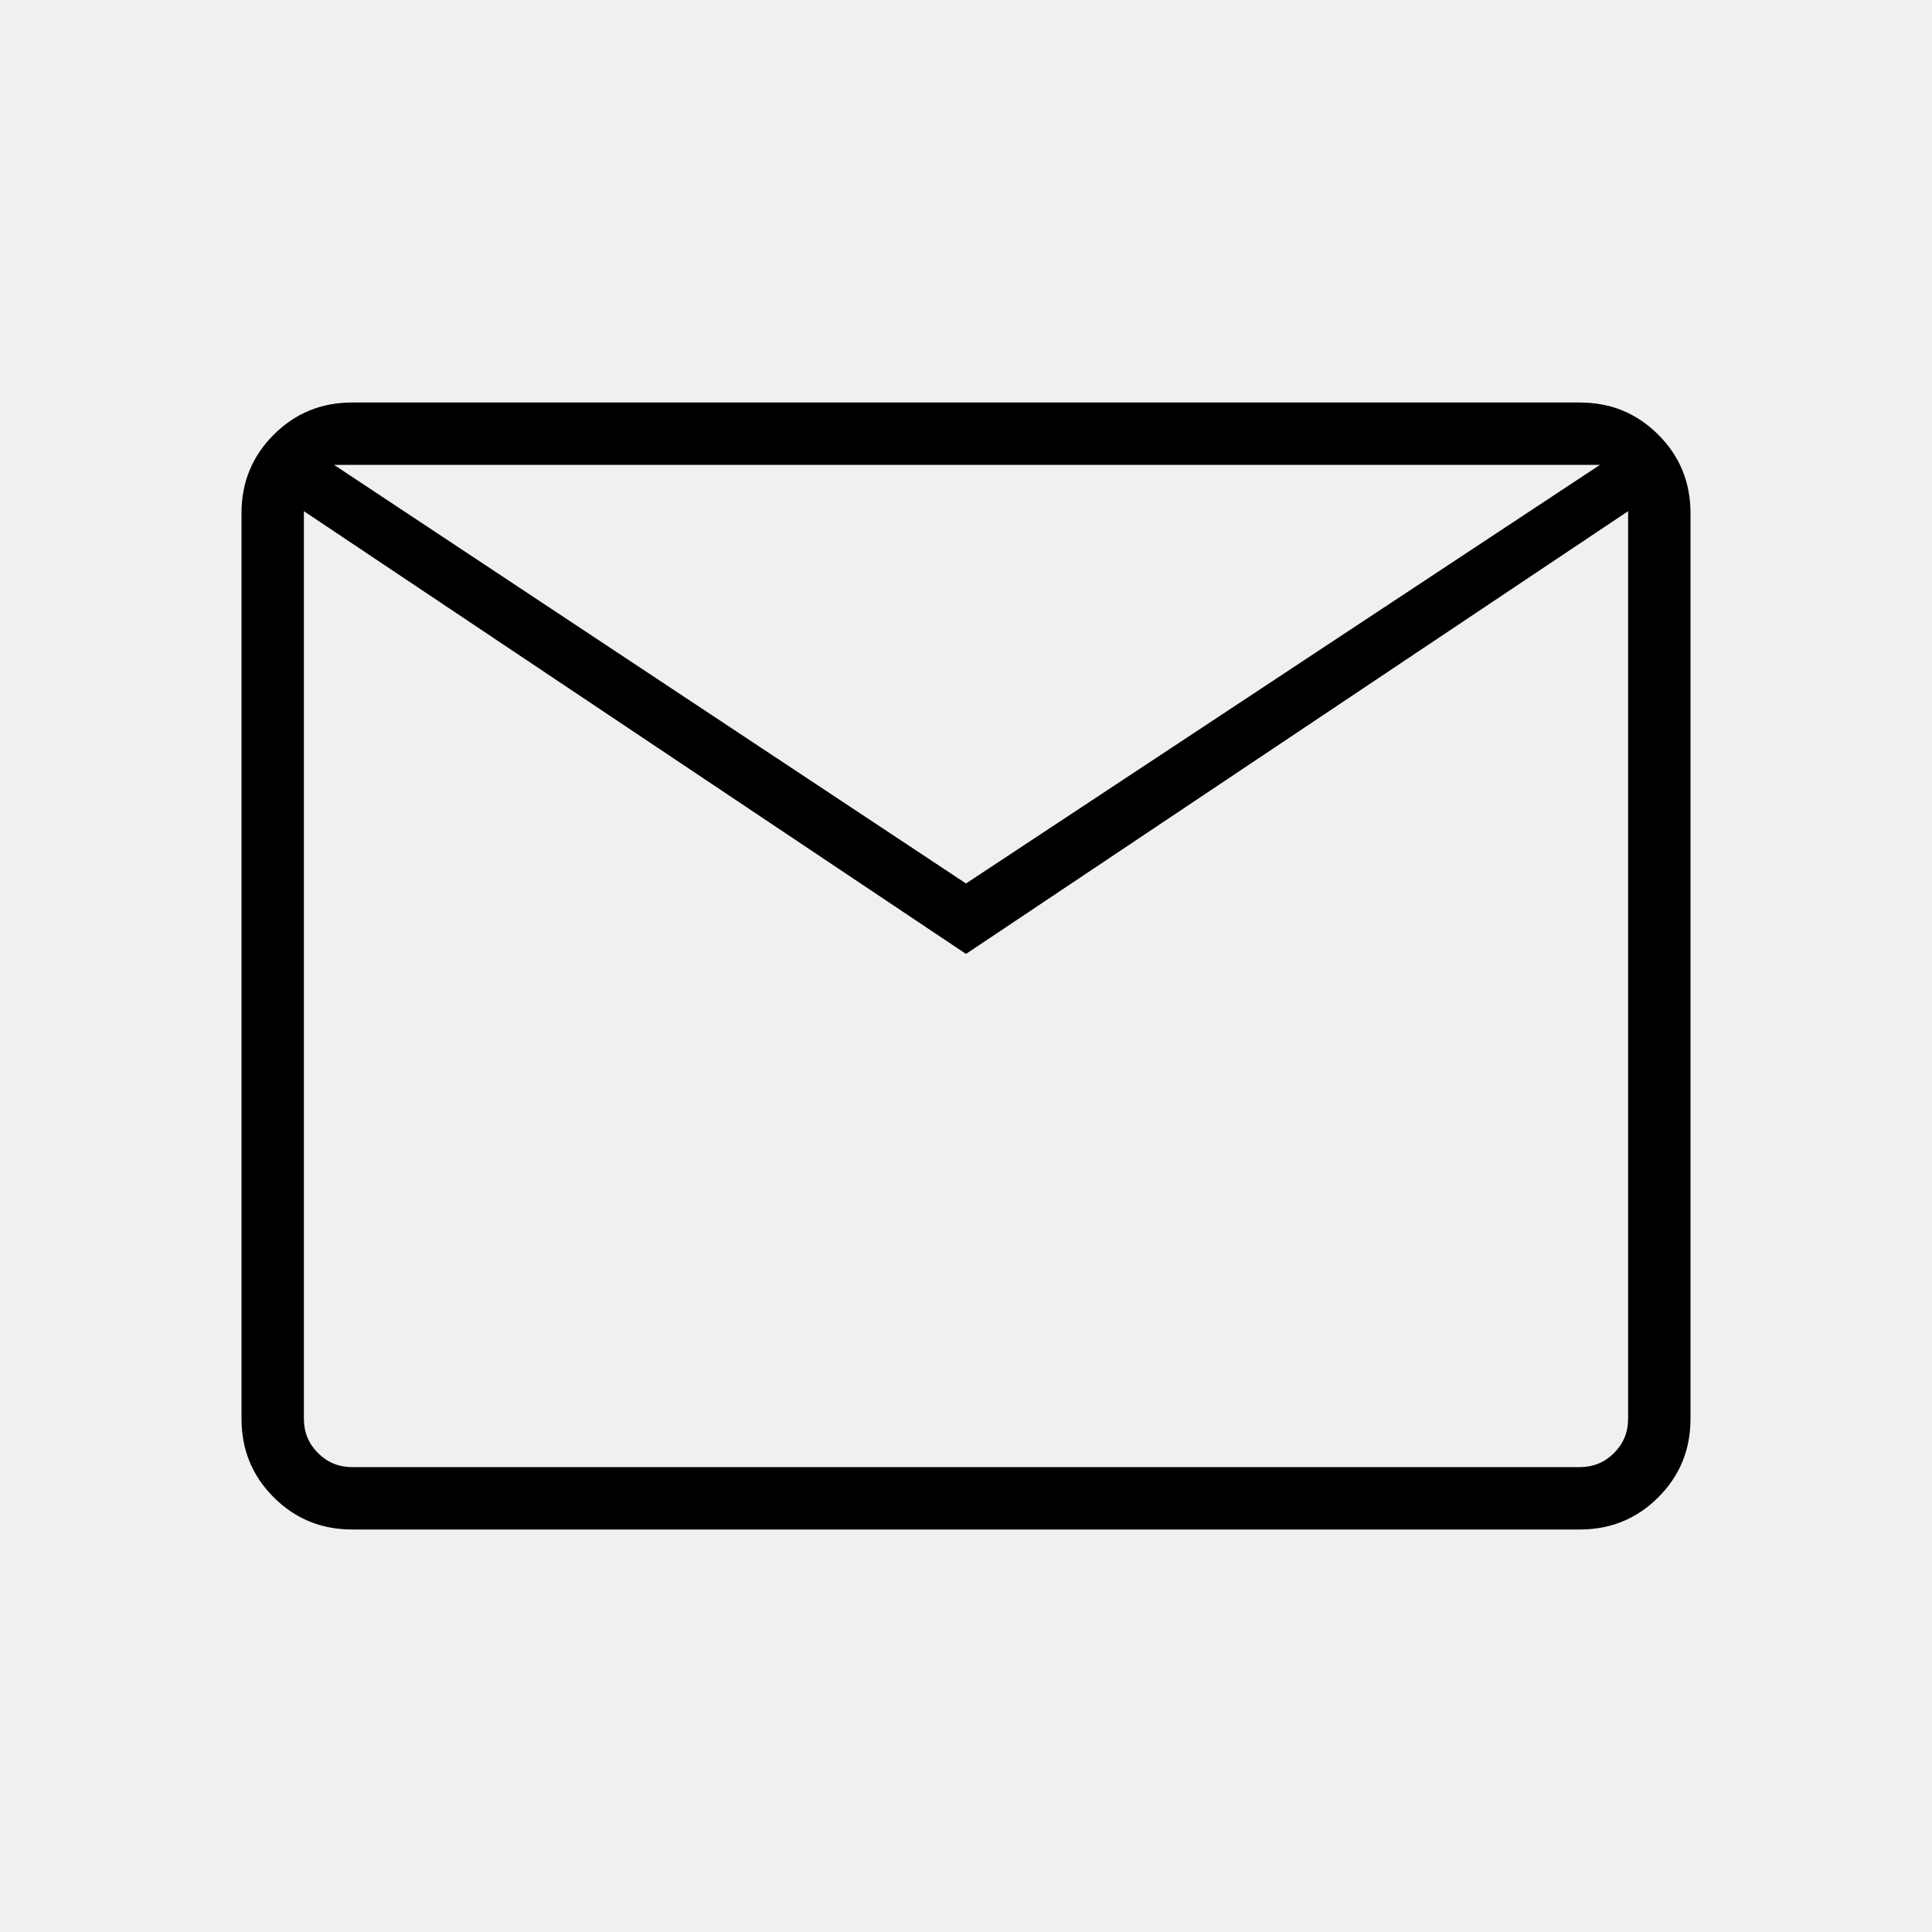
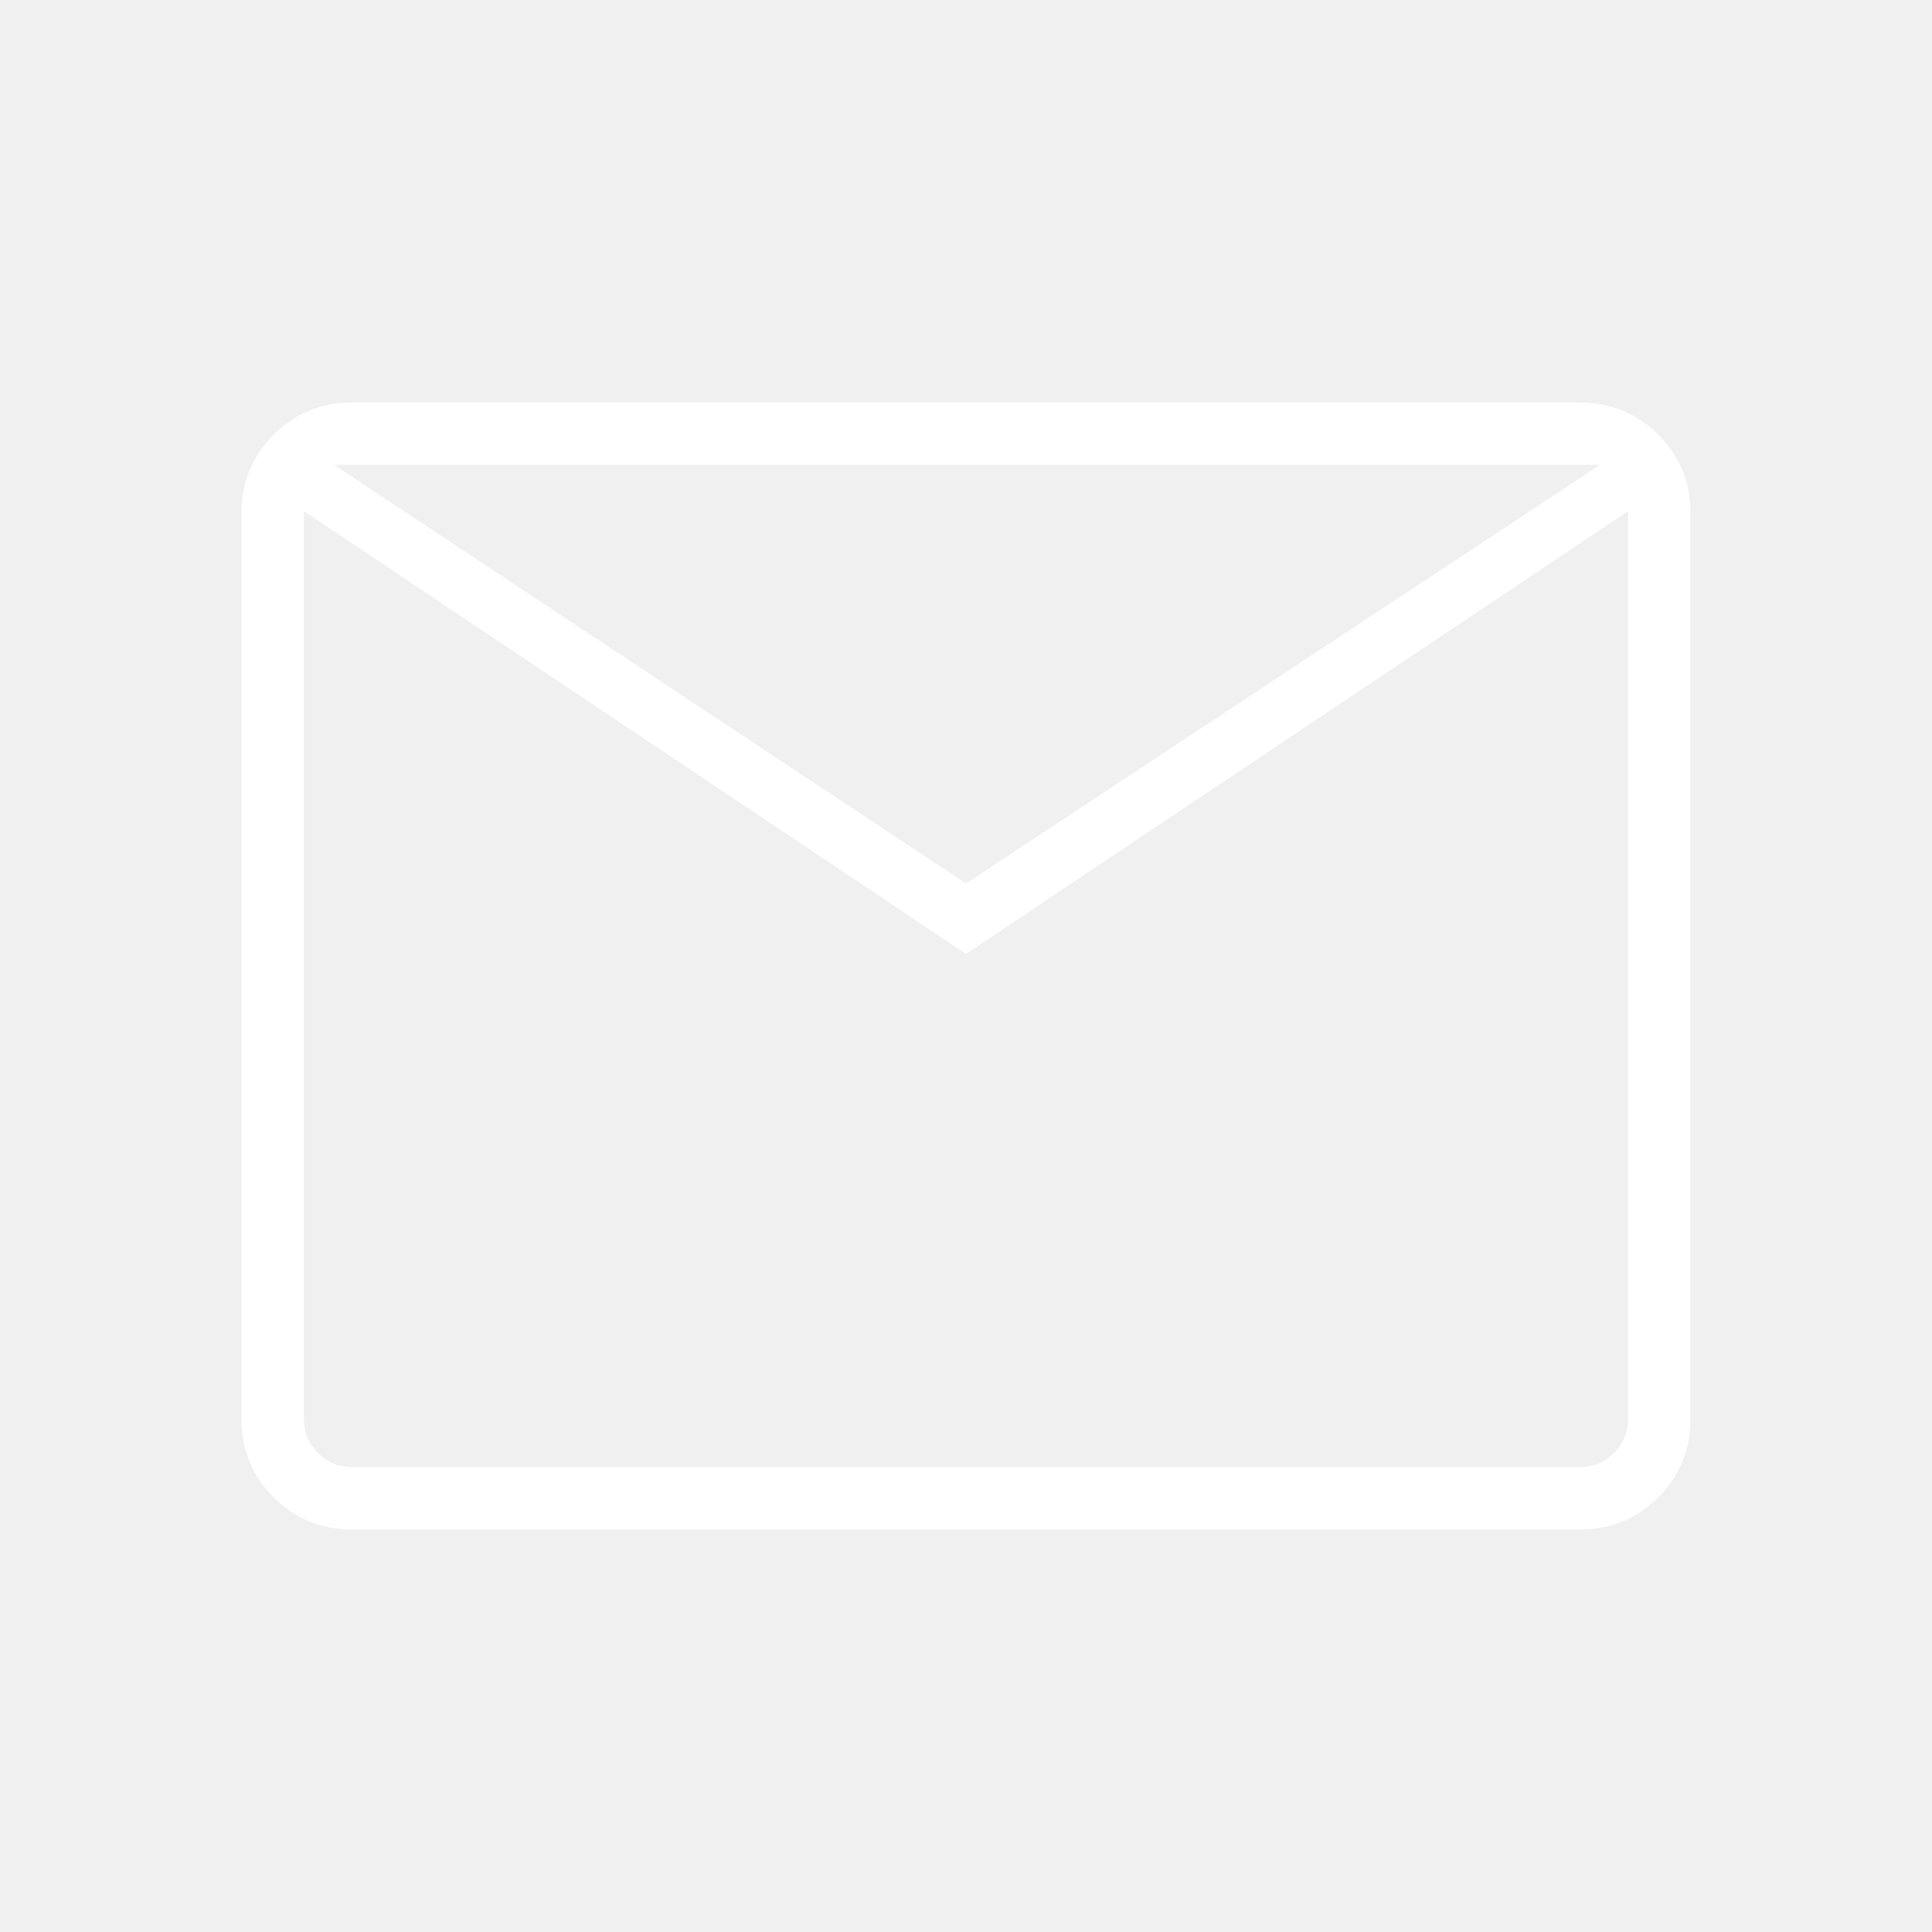
- <svg xmlns="http://www.w3.org/2000/svg" height="48" width="48">
+ <svg xmlns="http://www.w3.org/2000/svg" fill="#fff" height="48" width="48">
  <path d="M8.75 38q-1.15 0-1.95-.8T6 35.25v-22.5q0-1.15.8-1.95t1.95-.8h30.5q1.15 0 1.95.8t.8 1.95v22.5q0 1.15-.8 1.95t-1.95.8ZM24 23.7l-16.45-11v22.55q0 .5.35.85t.85.35h30.5q.5 0 .85-.35t.35-.85V12.7Zm0-1.75 15.75-10.4H8.3ZM7.55 12.7v-1.15 23.7q0 .5.35.85t.85.35h-1.2v-1.2Z" />
</svg>
